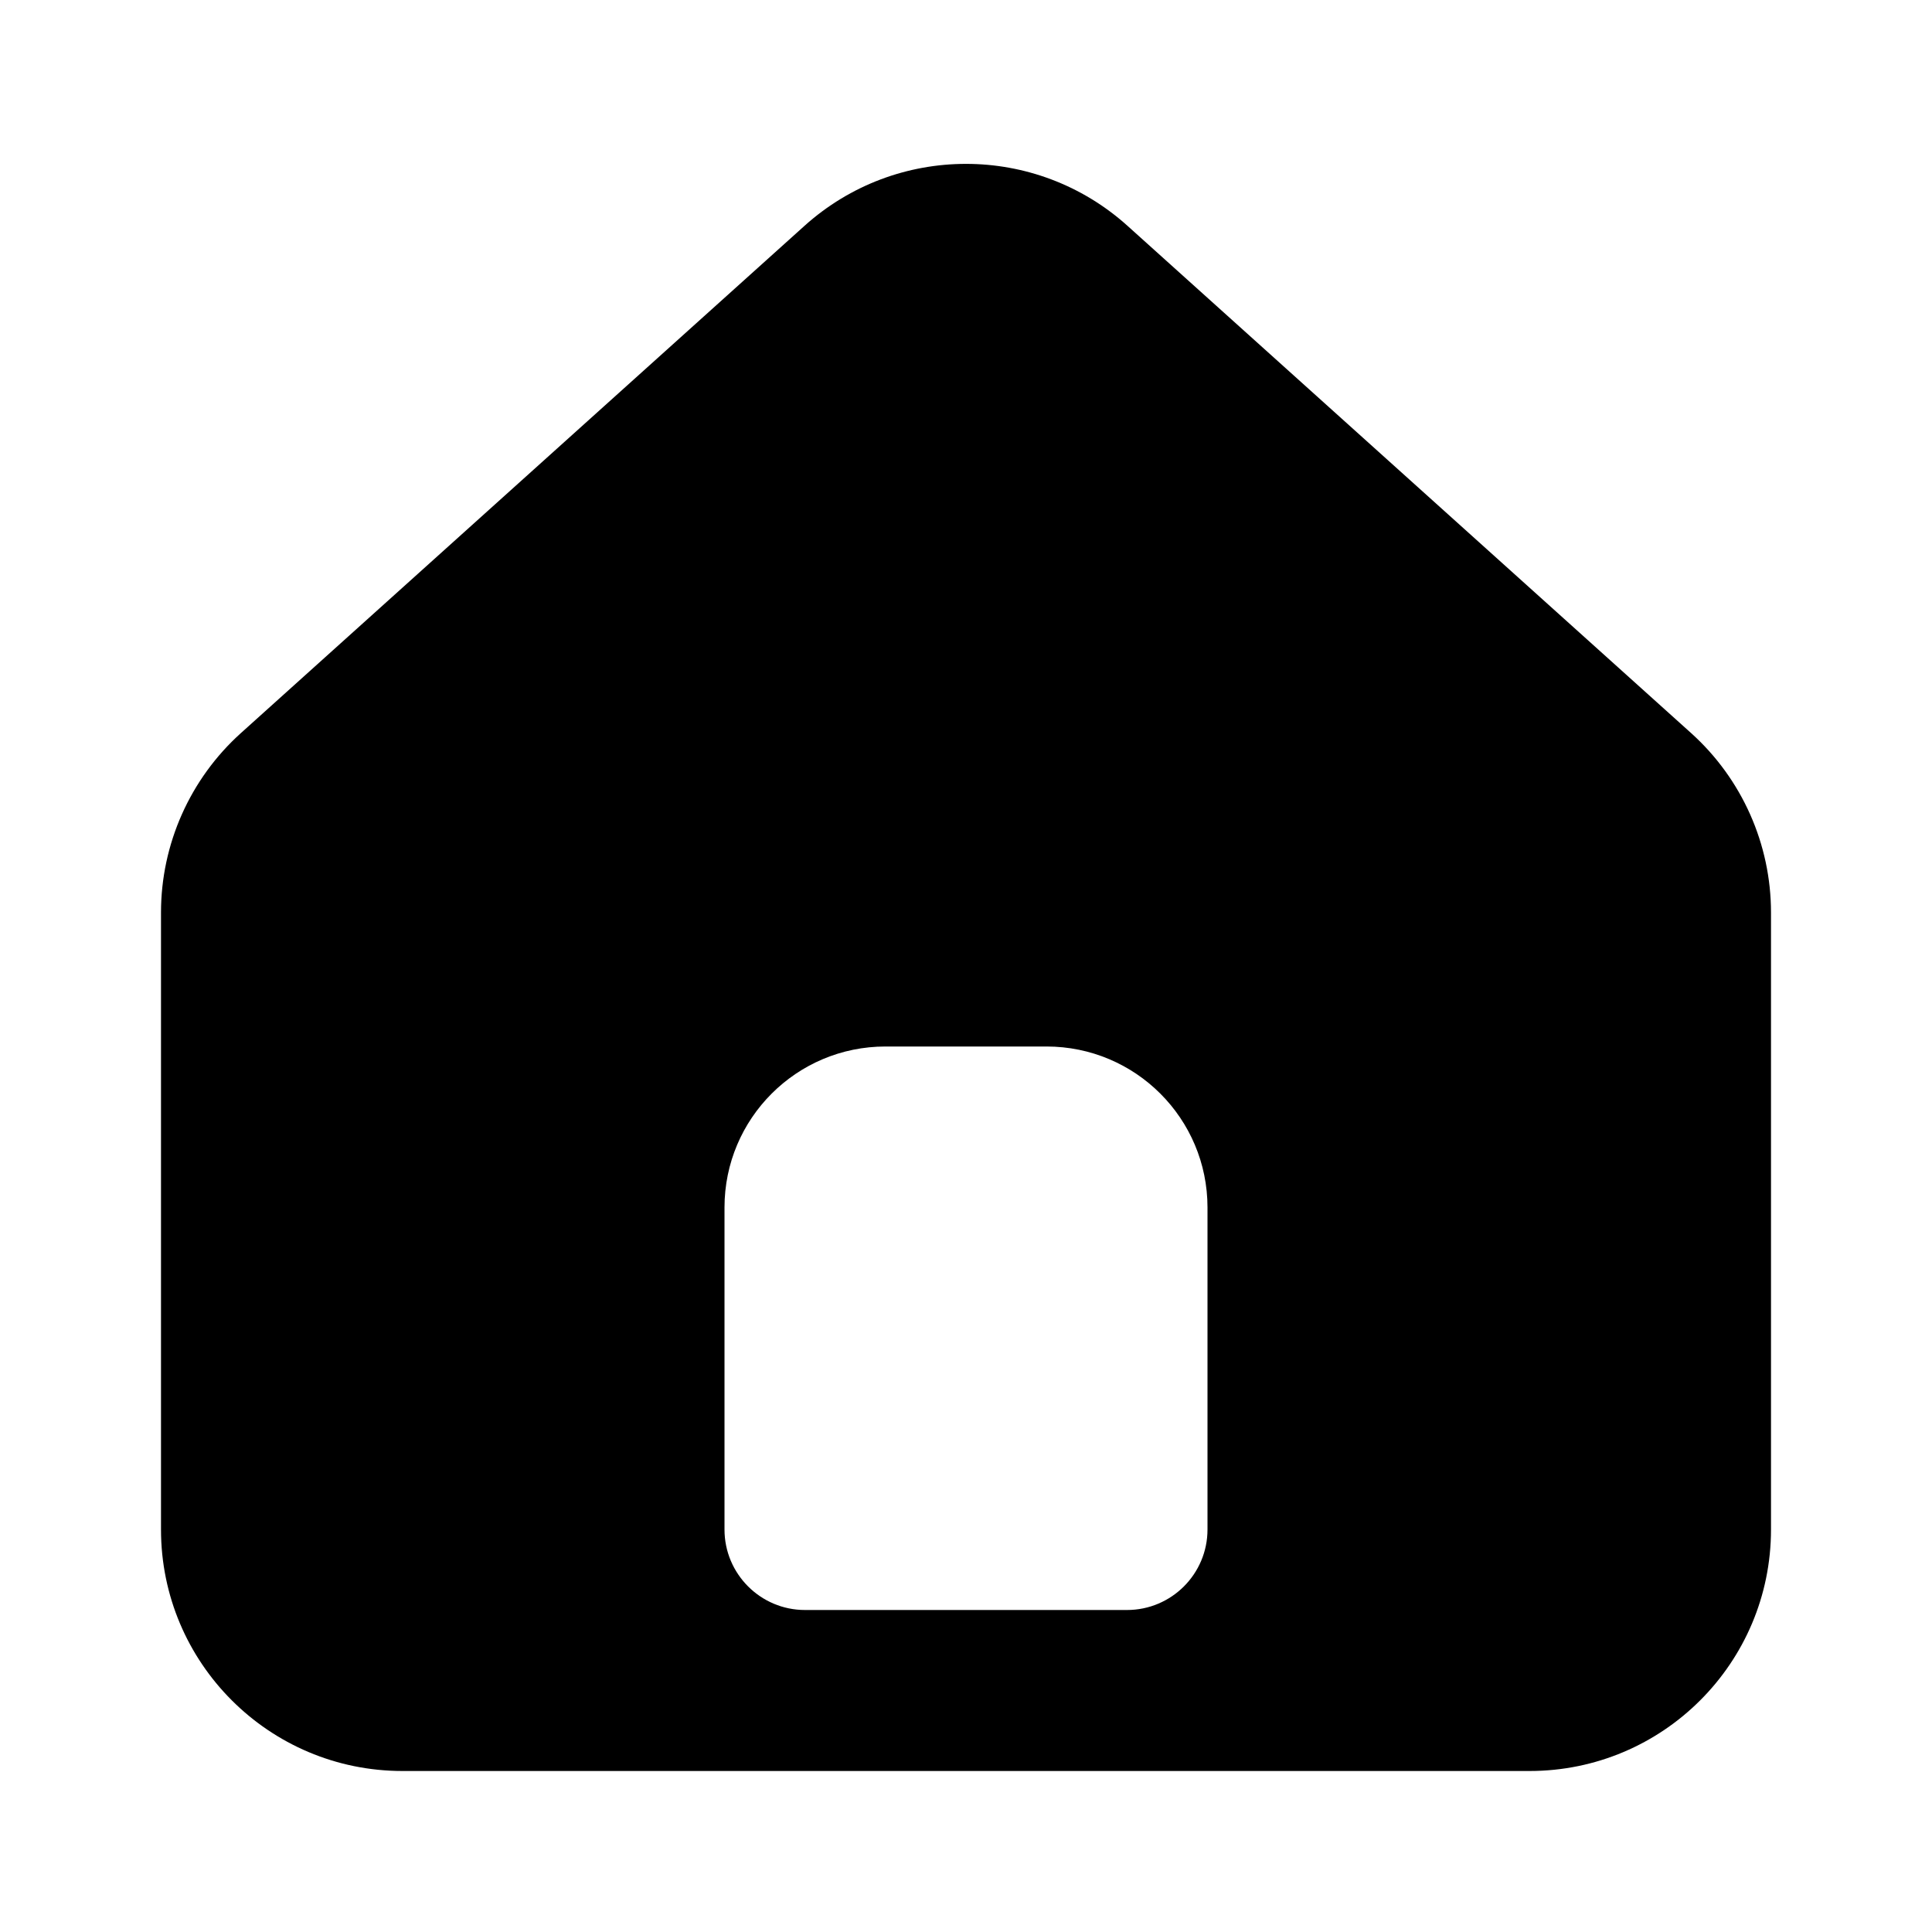
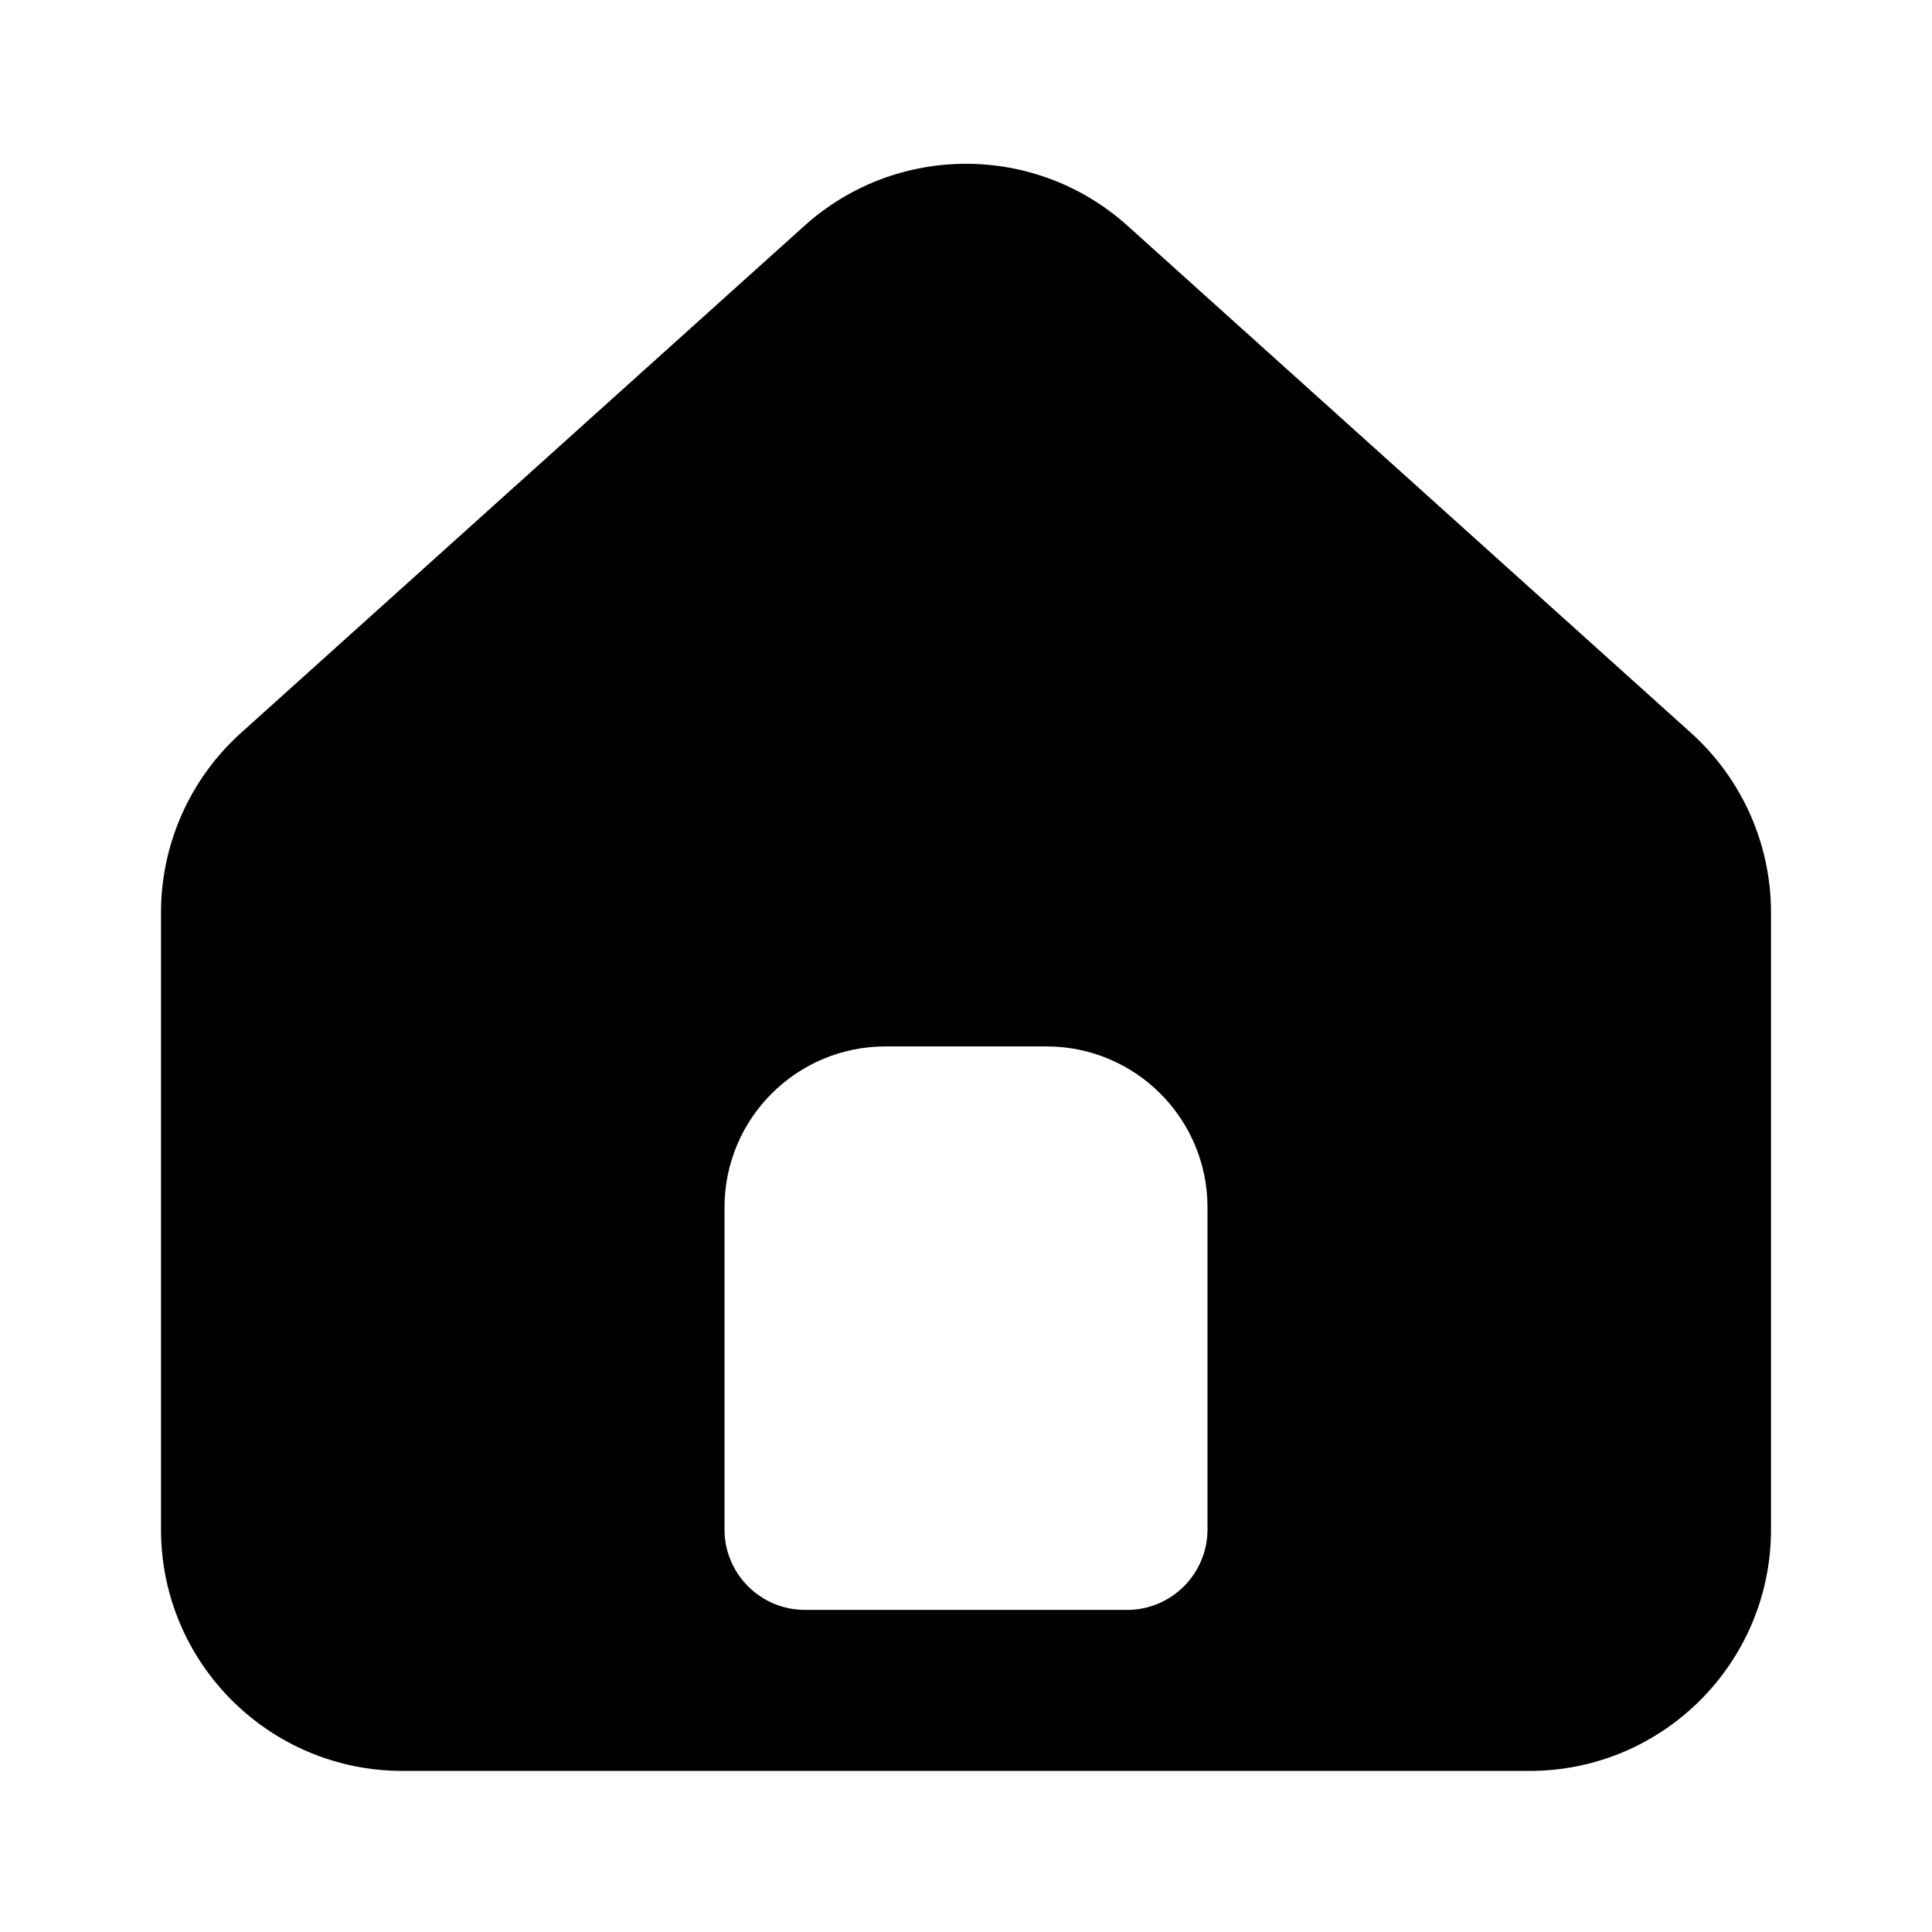
<svg xmlns="http://www.w3.org/2000/svg" width="1.5em" height="1.5em" viewBox="0 0 24 24" fill="none">
-   <path fill-rule="evenodd" clip-rule="evenodd" d="M2.993 9.106C2.361 9.675 2 10.486 2 11.336V19C2 20.657 3.343 22 5 22H19C20.657 22 22 20.657 22 19V11.336C22 10.486 21.639 9.675 21.007 9.106L14.007 2.806C12.866 1.779 11.134 1.779 9.993 2.806L2.993 9.106ZM11 13C9.895 13 9 13.895 9 15V19C9 19.552 9.448 20 10 20H14C14.552 20 15 19.552 15 19V15C15 13.895 14.105 13 13 13H11Z" fill="currentColor" />
+   <path fill-rule="evenodd" clip-rule="evenodd" d="M2.993 9.105C2.361 9.674 2 10.485 2 11.335V18.999C2 20.656 3.343 21.999 5 21.999H19C20.657 21.999 22 20.656 22 18.999V11.335C22 10.485 21.639 9.674 21.007 9.105L14.007 2.805C12.866 1.778 11.134 1.778 9.993 2.805L2.993 9.105ZM11 12.999C9.895 12.999 9 13.895 9 14.999V18.999C9 19.551 9.448 19.999 10 19.999H14C14.552 19.999 15 19.551 15 18.999V14.999C15 13.895 14.105 12.999 13 12.999H11Z" fill="currentColor" />
</svg>
